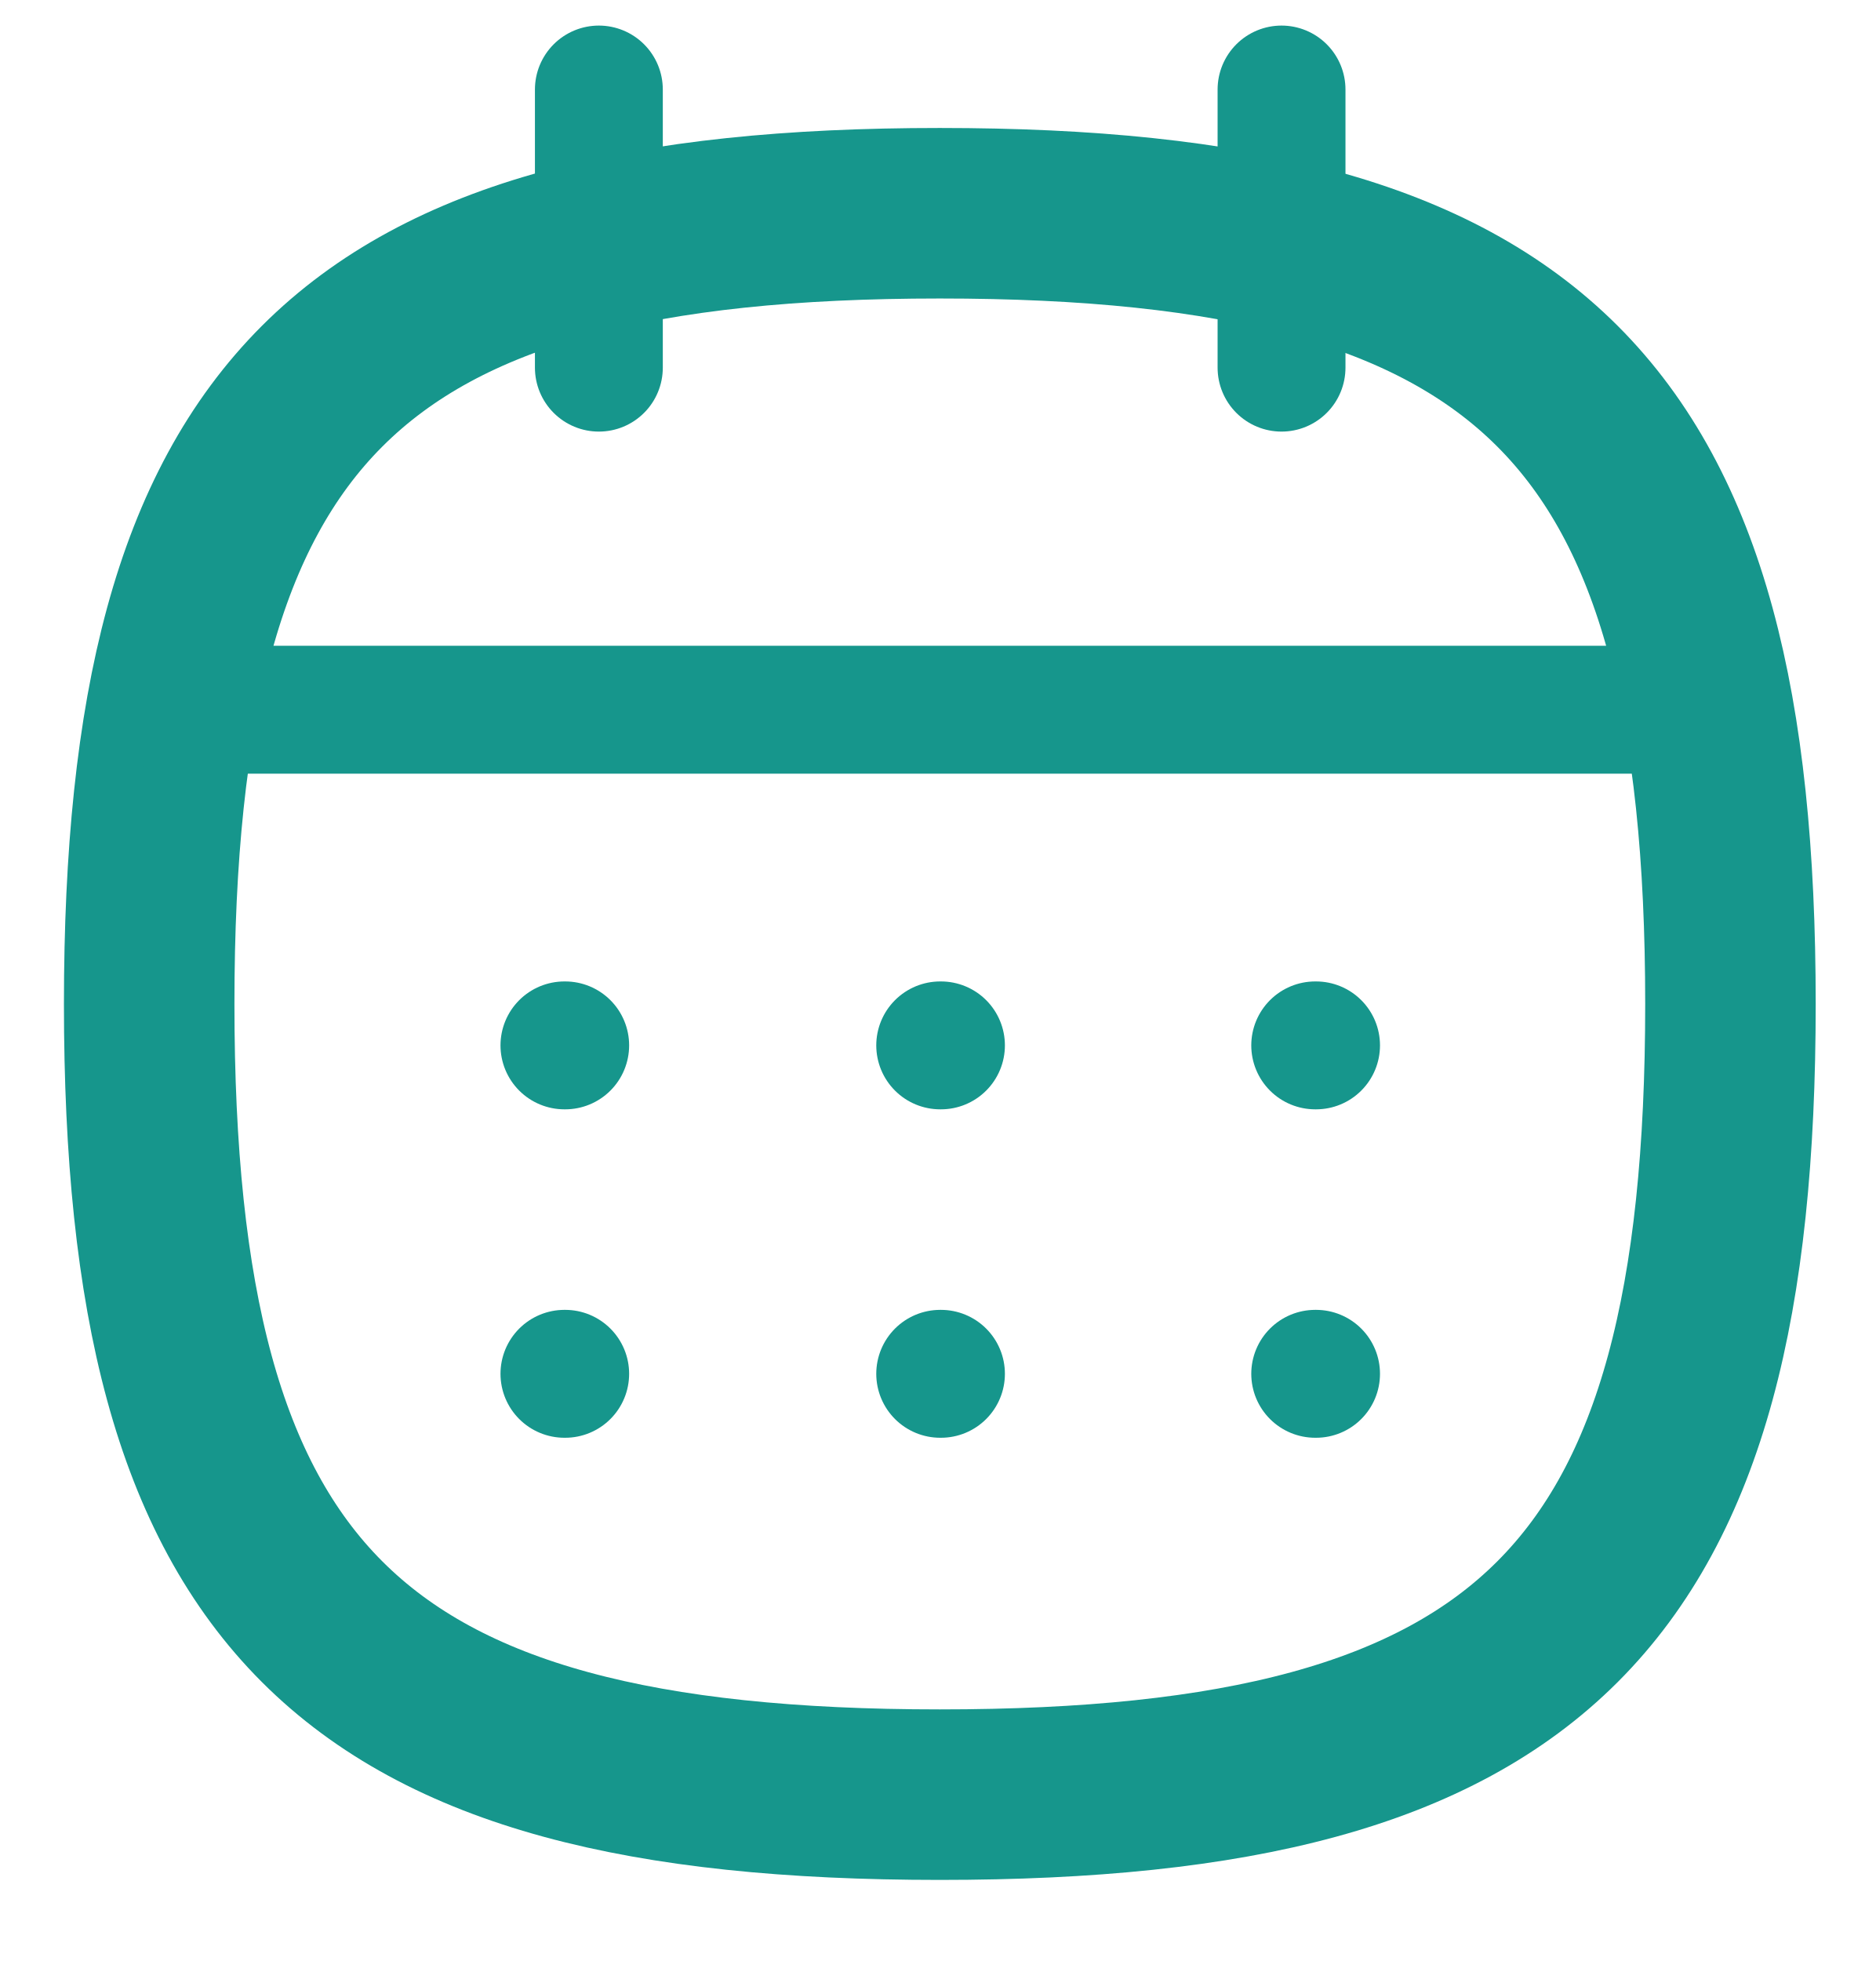
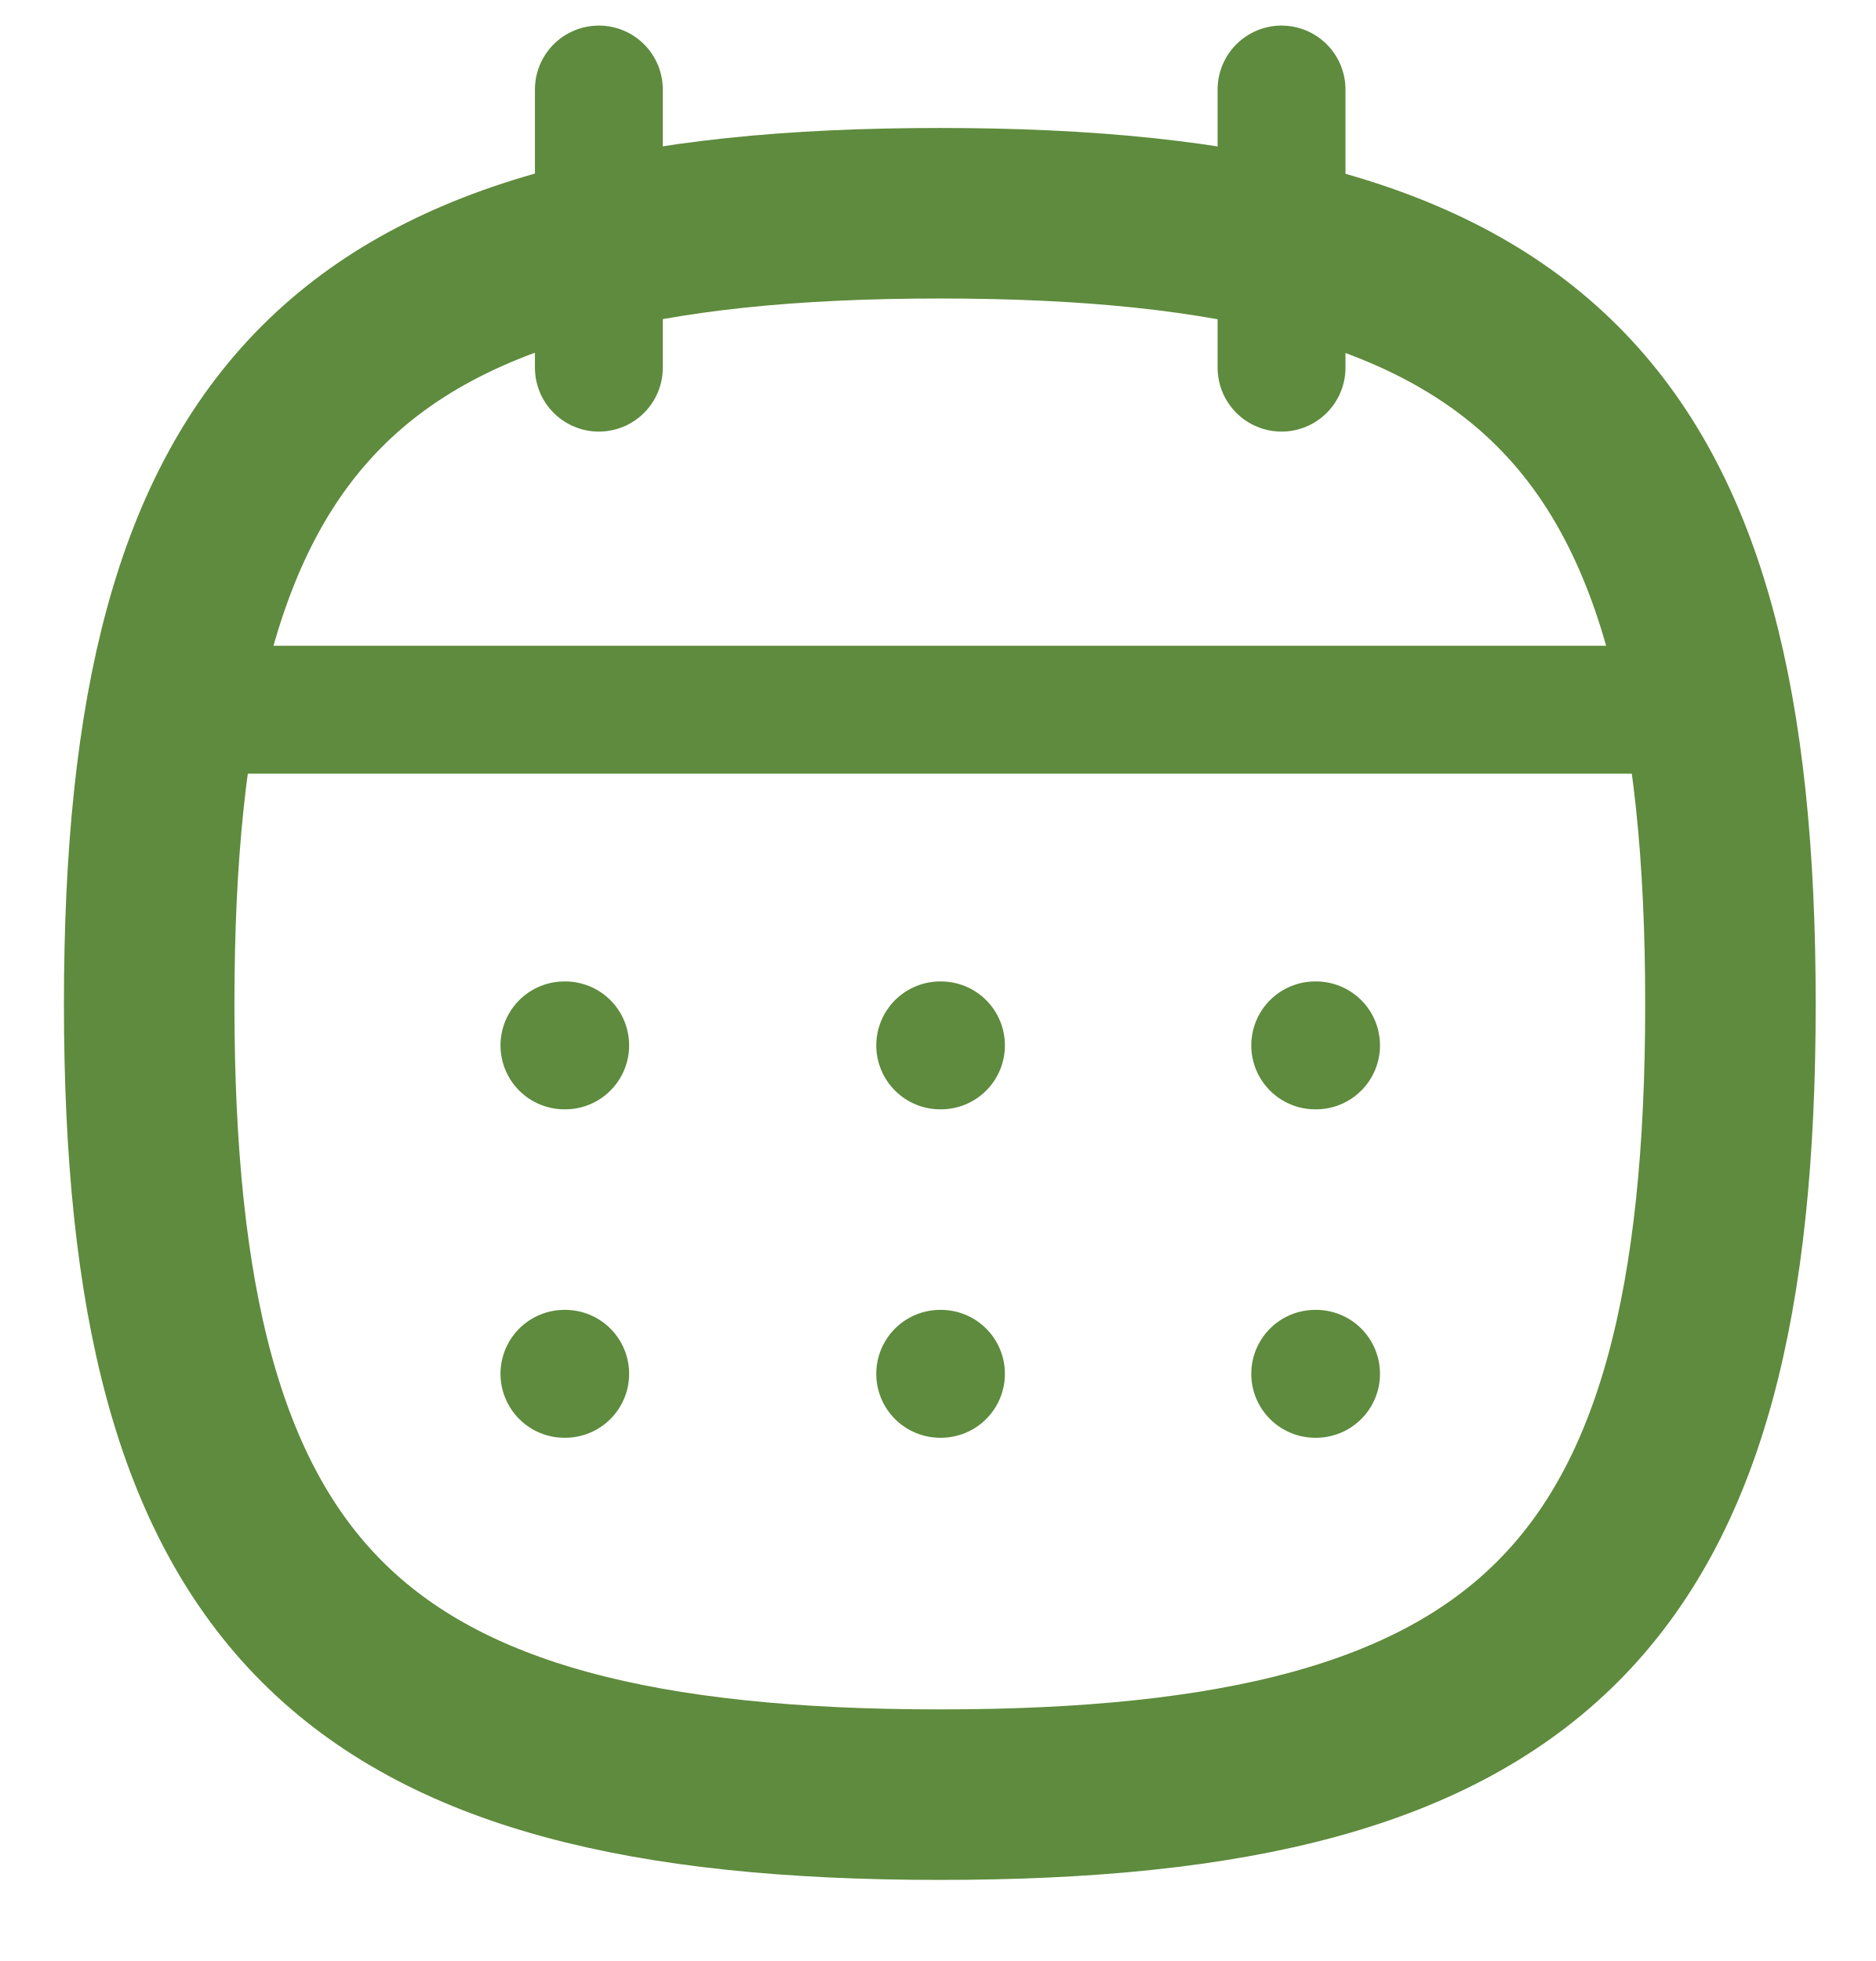
<svg xmlns="http://www.w3.org/2000/svg" width="22" height="23" viewBox="0 0 22 23" fill="none">
-   <path fill-rule="evenodd" clip-rule="evenodd" d="M1.75 11.775C1.75 4.819 4.069 2.501 11.024 2.501C17.98 2.501 20.299 4.819 20.299 11.775C20.299 18.732 17.98 21.049 11.024 21.049C4.069 21.049 1.75 18.732 1.75 11.775Z" stroke="#16968C" stroke-width="2" stroke-linecap="round" stroke-linejoin="round" />
-   <path d="M2.025 8.324H20.033" stroke="#16968C" stroke-width="1.5" stroke-linecap="round" stroke-linejoin="round" />
-   <path d="M15.428 12.261H15.438" stroke="#16968C" stroke-width="1.5" stroke-linecap="round" stroke-linejoin="round" />
-   <path d="M11.029 12.261H11.038" stroke="#16968C" stroke-width="1.5" stroke-linecap="round" stroke-linejoin="round" />
-   <path d="M6.621 12.261H6.63" stroke="#16968C" stroke-width="1.5" stroke-linecap="round" stroke-linejoin="round" />
-   <path d="M15.428 16.113H15.438" stroke="#16968C" stroke-width="1.5" stroke-linecap="round" stroke-linejoin="round" />
-   <path d="M11.029 16.113H11.038" stroke="#16968C" stroke-width="1.5" stroke-linecap="round" stroke-linejoin="round" />
-   <path d="M6.621 16.113H6.63" stroke="#16968C" stroke-width="1.5" stroke-linecap="round" stroke-linejoin="round" />
-   <path d="M15.033 1.05V4.312" stroke="#16968C" stroke-width="1.5" stroke-linecap="round" stroke-linejoin="round" />
-   <path d="M7.025 1.05V4.312" stroke="#16968C" stroke-width="1.5" stroke-linecap="round" stroke-linejoin="round" />
+   <path fill-rule="evenodd" clip-rule="evenodd" d="M1.75 11.775C1.75 4.819 4.069 2.501 11.024 2.501C17.98 2.501 20.299 4.819 20.299 11.775C20.299 18.732 17.98 21.049 11.024 21.049C4.069 21.049 1.75 18.732 1.75 11.775Z" stroke="#5E8B3D" stroke-width="2" stroke-linecap="round" stroke-linejoin="round" />
+   <path d="M2.025 8.324H20.033" stroke="#5E8B3D" stroke-width="1.5" stroke-linecap="round" stroke-linejoin="round" />
+   <path d="M15.428 12.261H15.438" stroke="#5E8B3D" stroke-width="1.5" stroke-linecap="round" stroke-linejoin="round" />
+   <path d="M11.029 12.261H11.038" stroke="#5E8B3D" stroke-width="1.5" stroke-linecap="round" stroke-linejoin="round" />
+   <path d="M6.621 12.261H6.63" stroke="#5E8B3D" stroke-width="1.5" stroke-linecap="round" stroke-linejoin="round" />
+   <path d="M15.428 16.113H15.438" stroke="#5E8B3D" stroke-width="1.5" stroke-linecap="round" stroke-linejoin="round" />
+   <path d="M11.029 16.113H11.038" stroke="#5E8B3D" stroke-width="1.5" stroke-linecap="round" stroke-linejoin="round" />
+   <path d="M6.621 16.113H6.63" stroke="#5E8B3D" stroke-width="1.5" stroke-linecap="round" stroke-linejoin="round" />
+   <path d="M15.033 1.05V4.312" stroke="#5E8B3D" stroke-width="1.5" stroke-linecap="round" stroke-linejoin="round" />
+   <path d="M7.025 1.05V4.312" stroke="#5E8B3D" stroke-width="1.5" stroke-linecap="round" stroke-linejoin="round" />
</svg>
